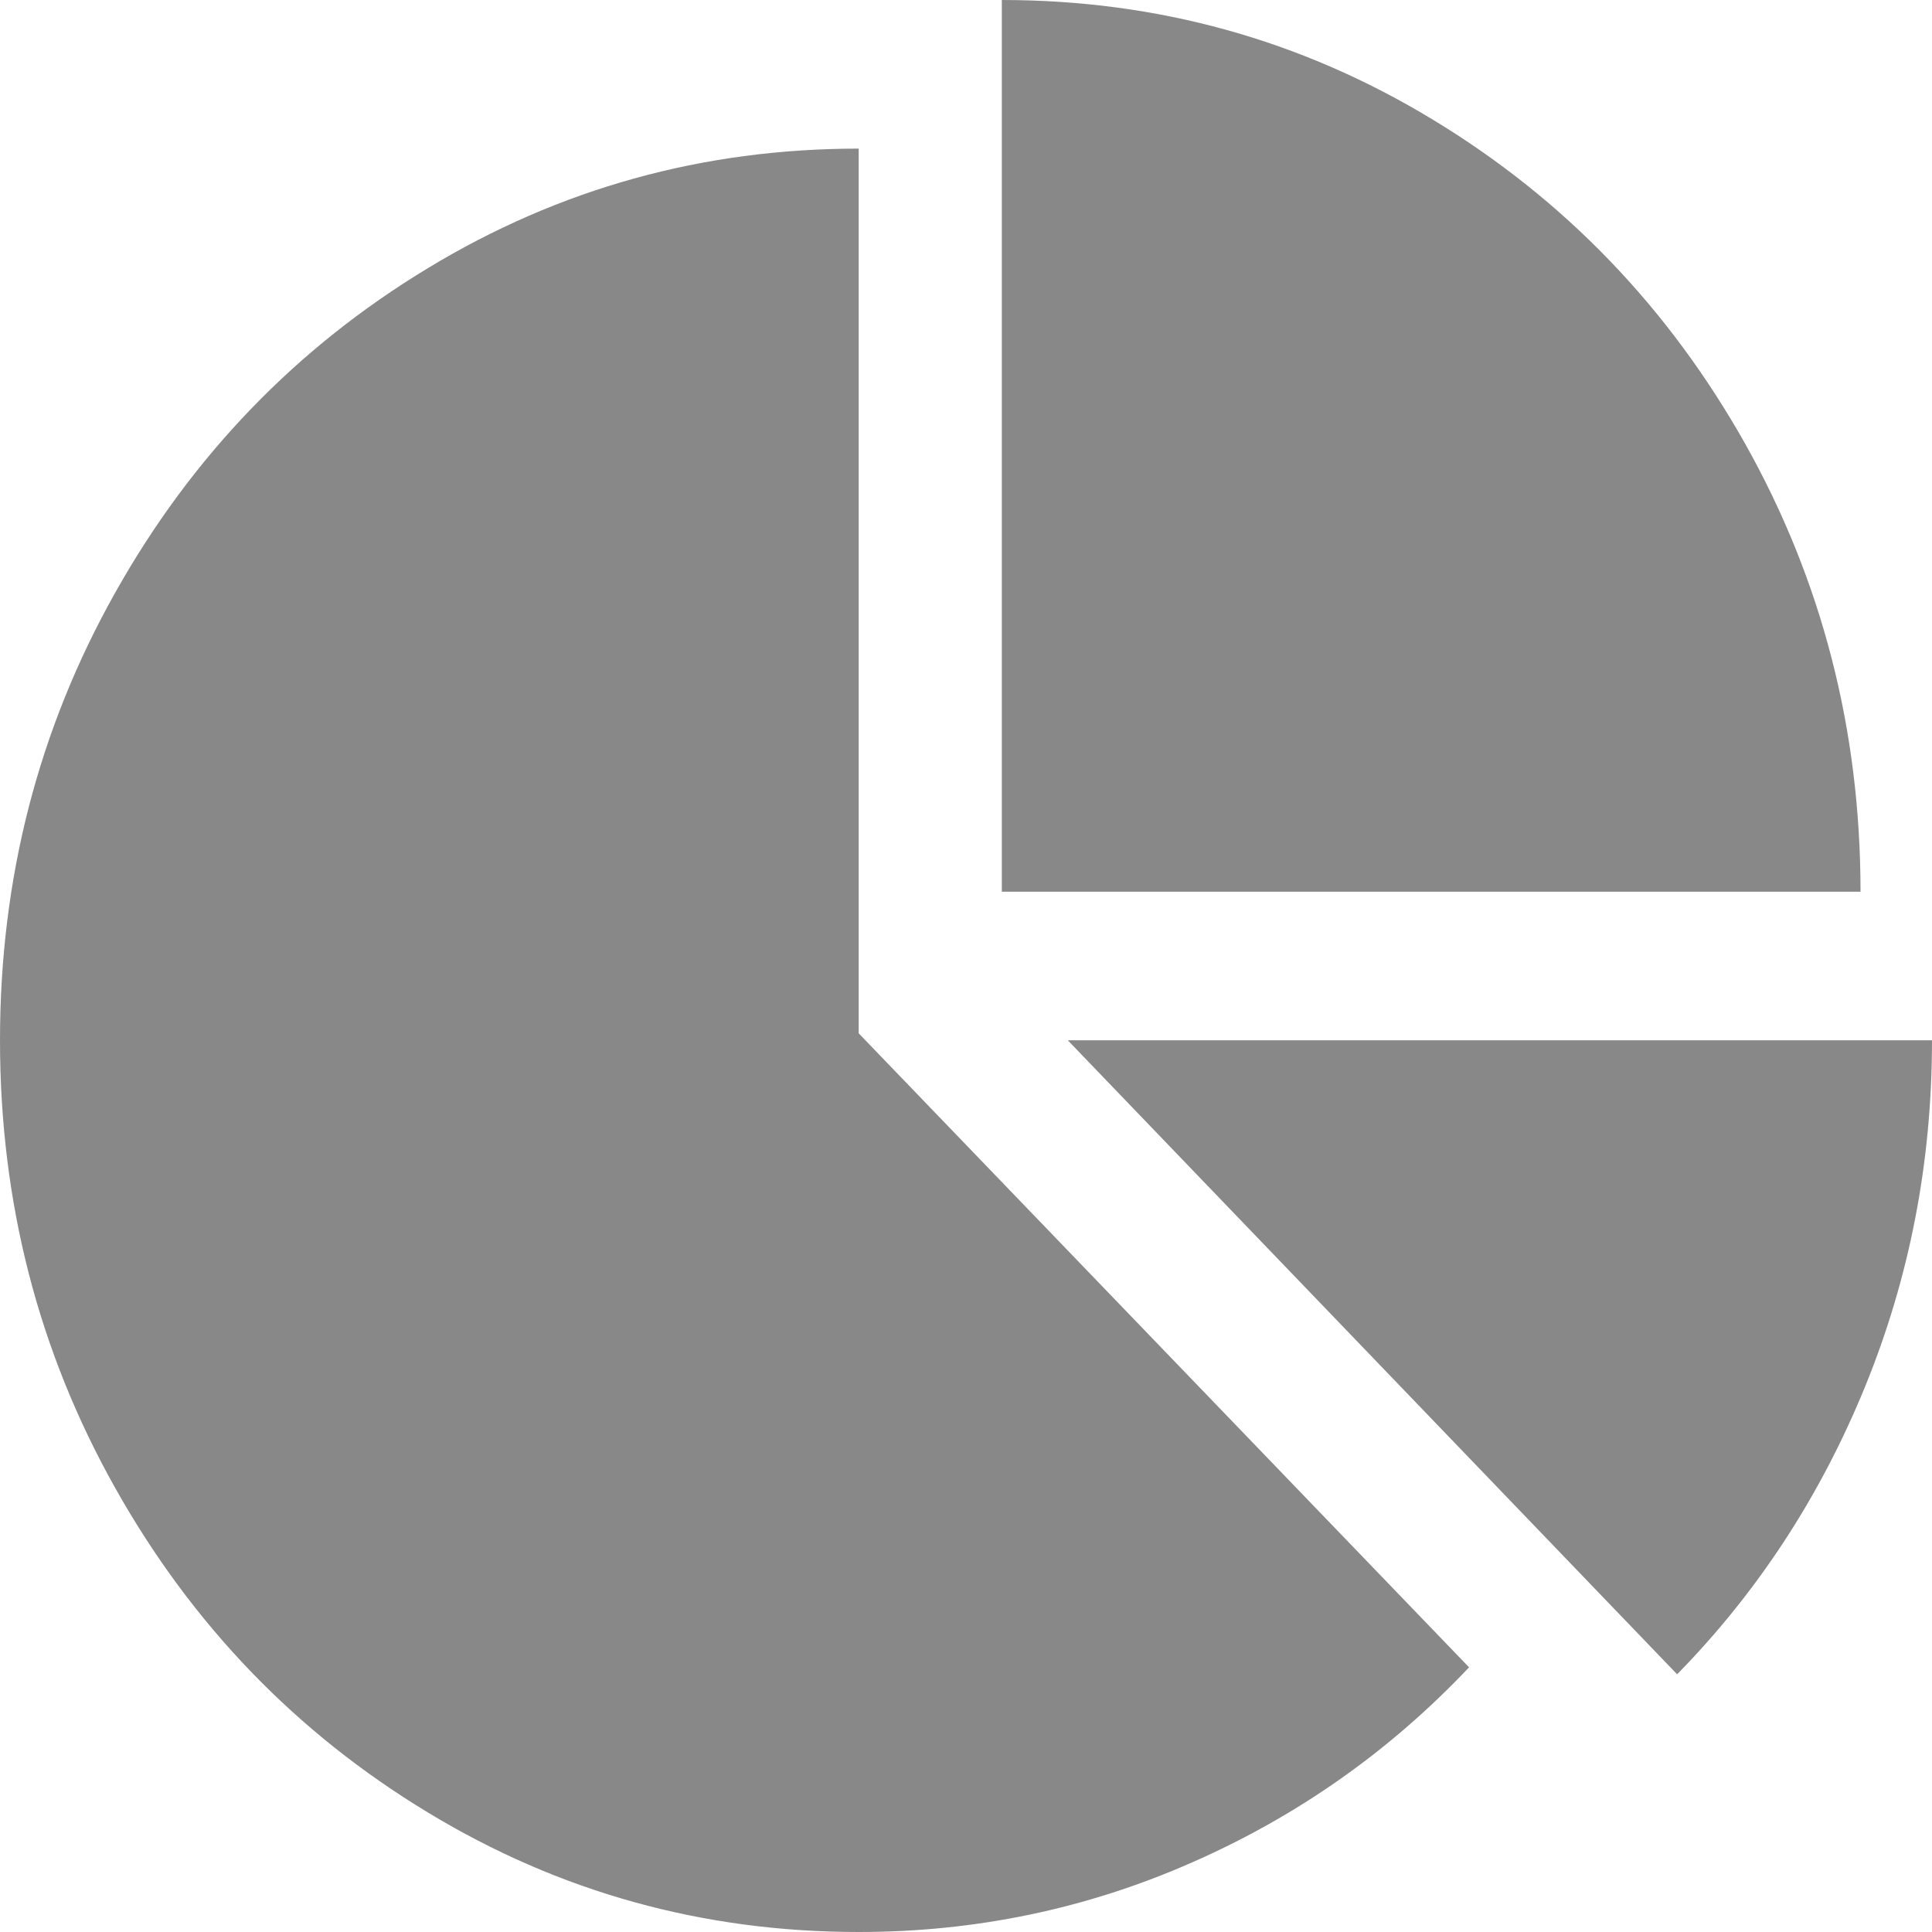
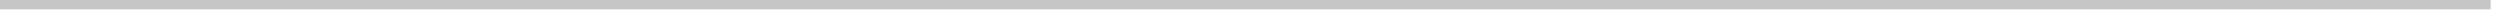
- <svg xmlns="http://www.w3.org/2000/svg" version="1.1" width="13px" height="13px">
-   <g transform="matrix(1 0 0 1 -2884 -4371 )">
-     <path d="M 5.778 1  L 5.778 6.953  L 9.885 11.219  C 9.354 11.781  8.733 12.219  8.023 12.531  C 7.314 12.844  6.565 13  5.778 13  C 4.73 13  3.763 12.732  2.878 12.195  C 1.992 11.659  1.291 10.931  0.775 10.012  C 0.258 9.092  0 8.089  0 7  C 0 5.911  0.258 4.908  0.775 3.988  C 1.291 3.069  1.992 2.341  2.878 1.805  C 3.763 1.268  4.73 1  5.778 1  Z M 11.285 11.266  L 7.185 7  L 13 7  C 13 7.818  12.85 8.595  12.549 9.332  C 12.248 10.069  11.826 10.714  11.285 11.266  Z M 11.744 2.988  C 12.26 3.908  12.519 4.911  12.519 6  L 6.741 6  L 6.741 0  C 7.789 0  8.756 0.268  9.641 0.805  C 10.526 1.341  11.227 2.069  11.744 2.988  Z " fill-rule="nonzero" fill="#888888" stroke="none" transform="matrix(1 0 0 1 2884 4371 )" />
+ <svg xmlns="http://www.w3.org/2000/svg" version="1.1" width="269px" height="2px">
+   <g transform="matrix(1 0 0 1 -289 -140 )">
+     <path d="M 289 140.5  L 557 140.5  " stroke-width="1" stroke="#c6c6c6" fill="none" />
  </g>
</svg>
